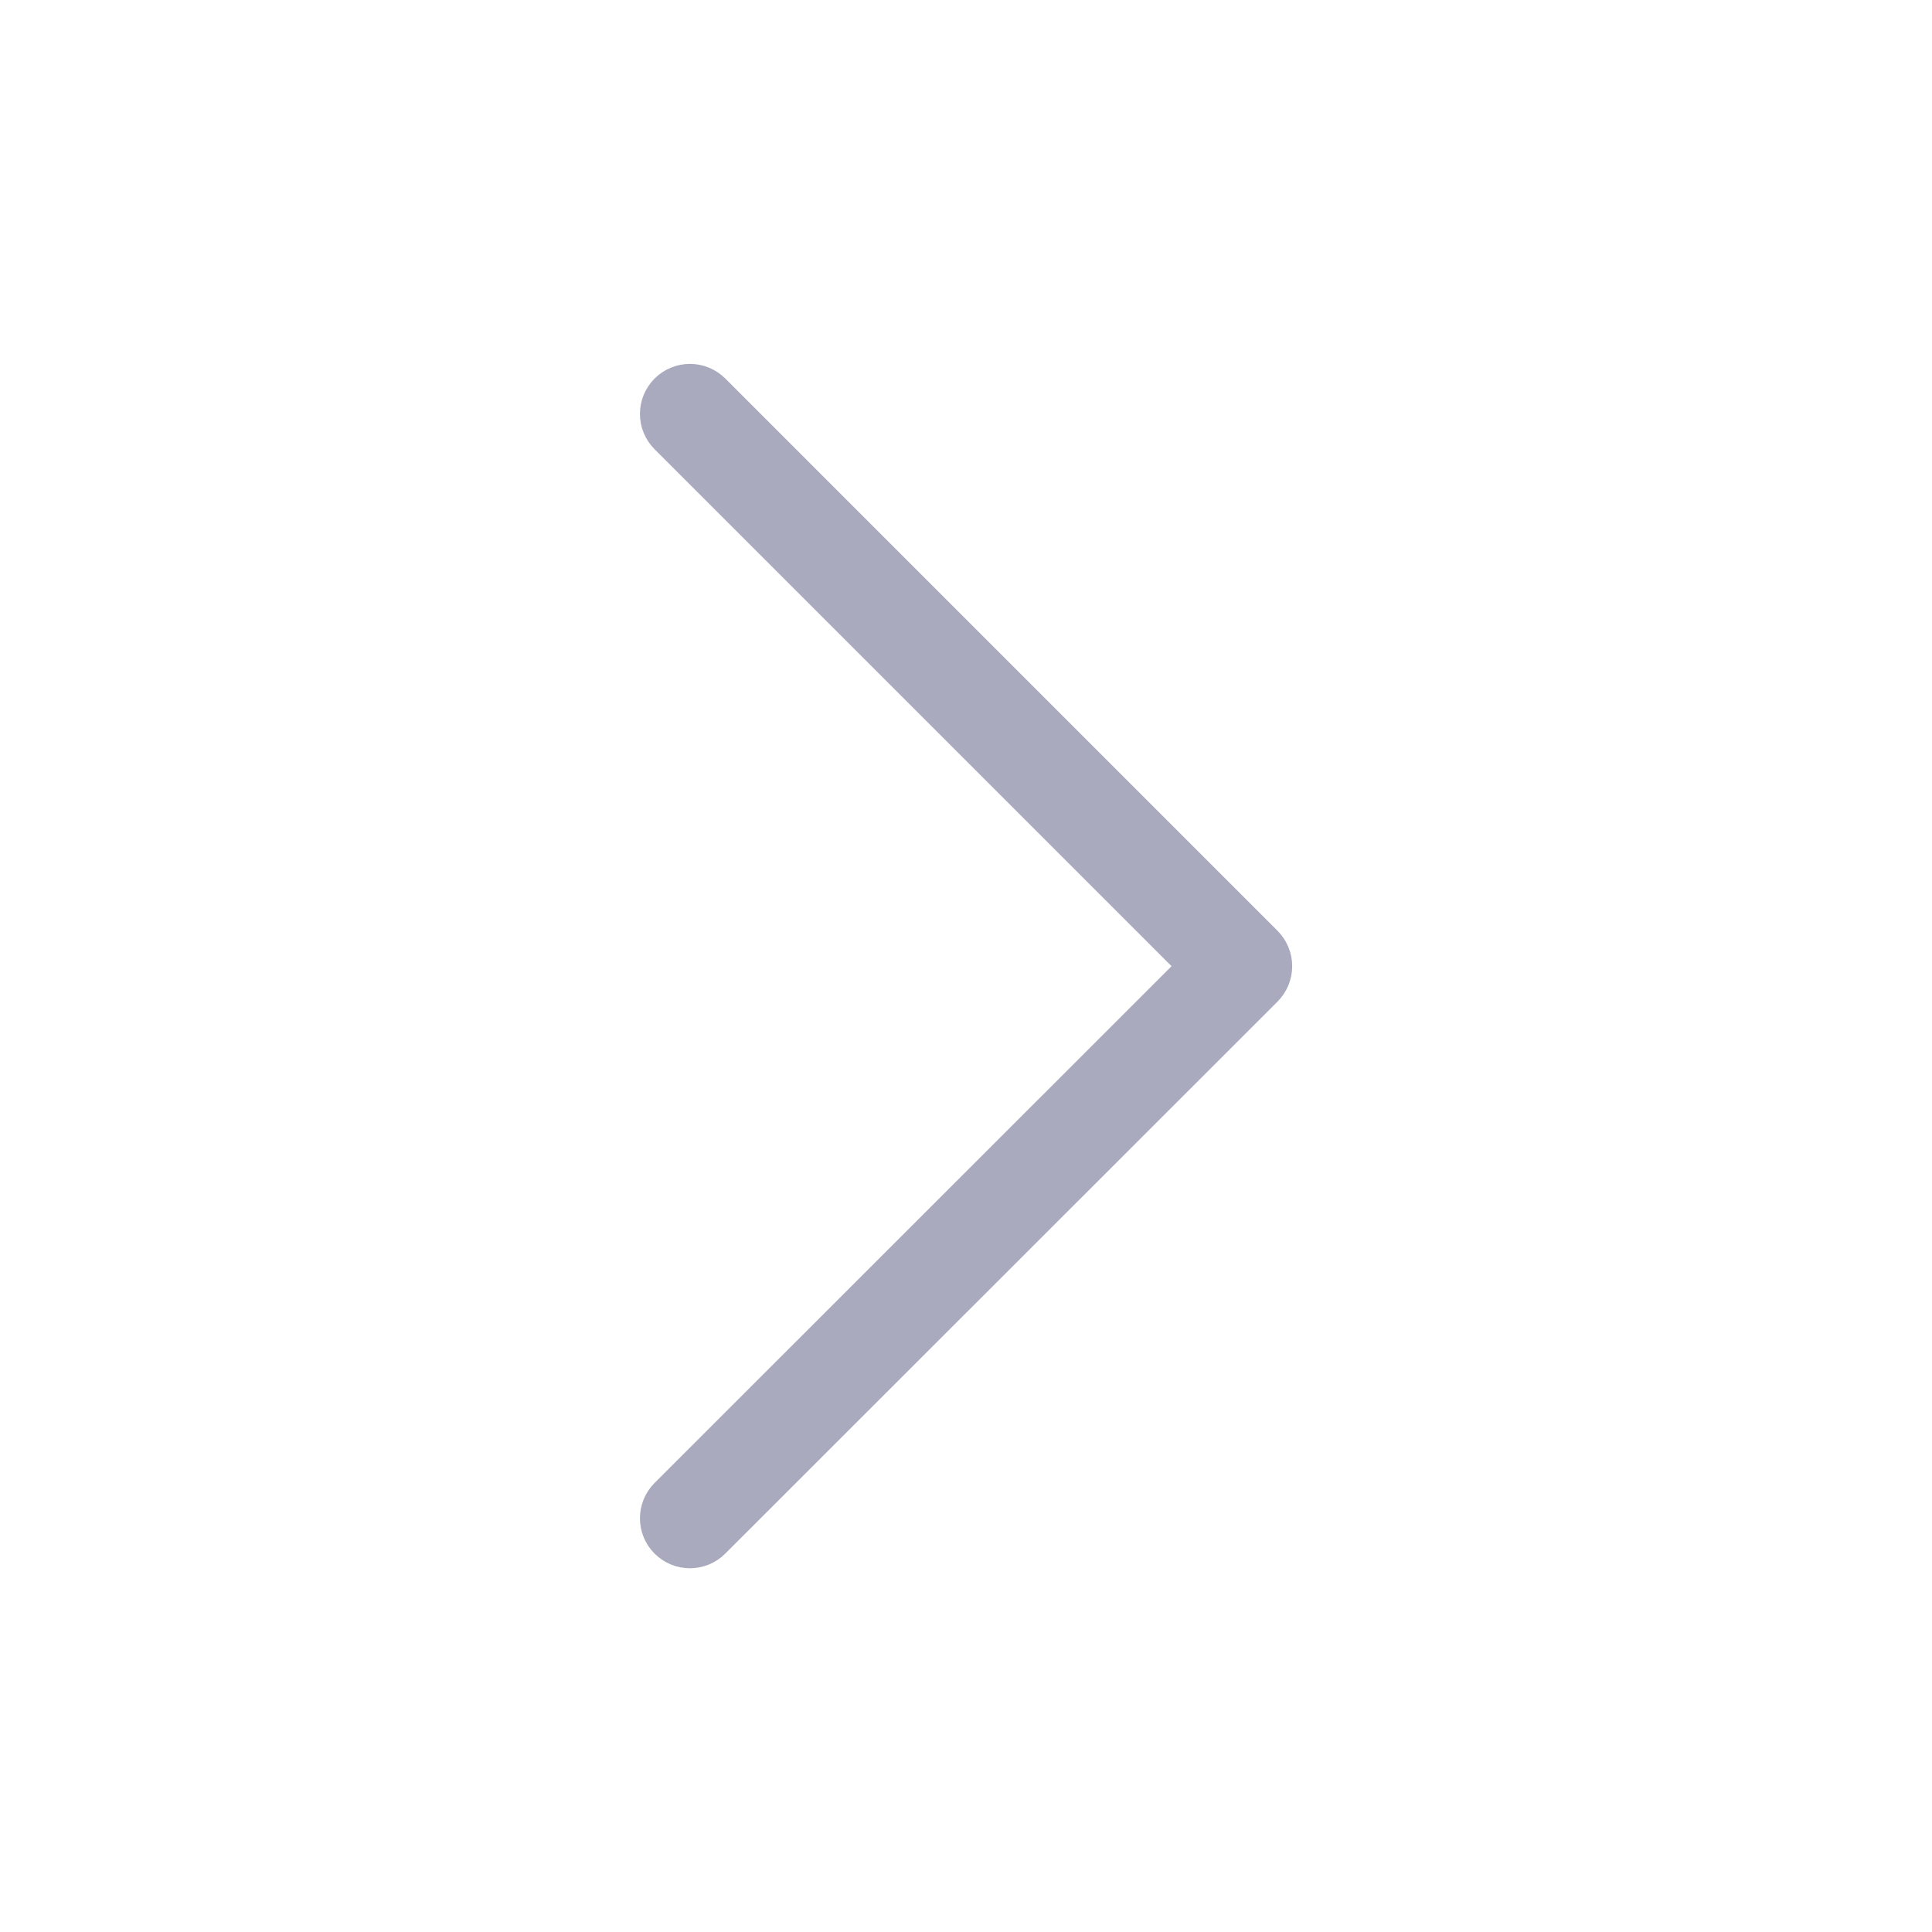
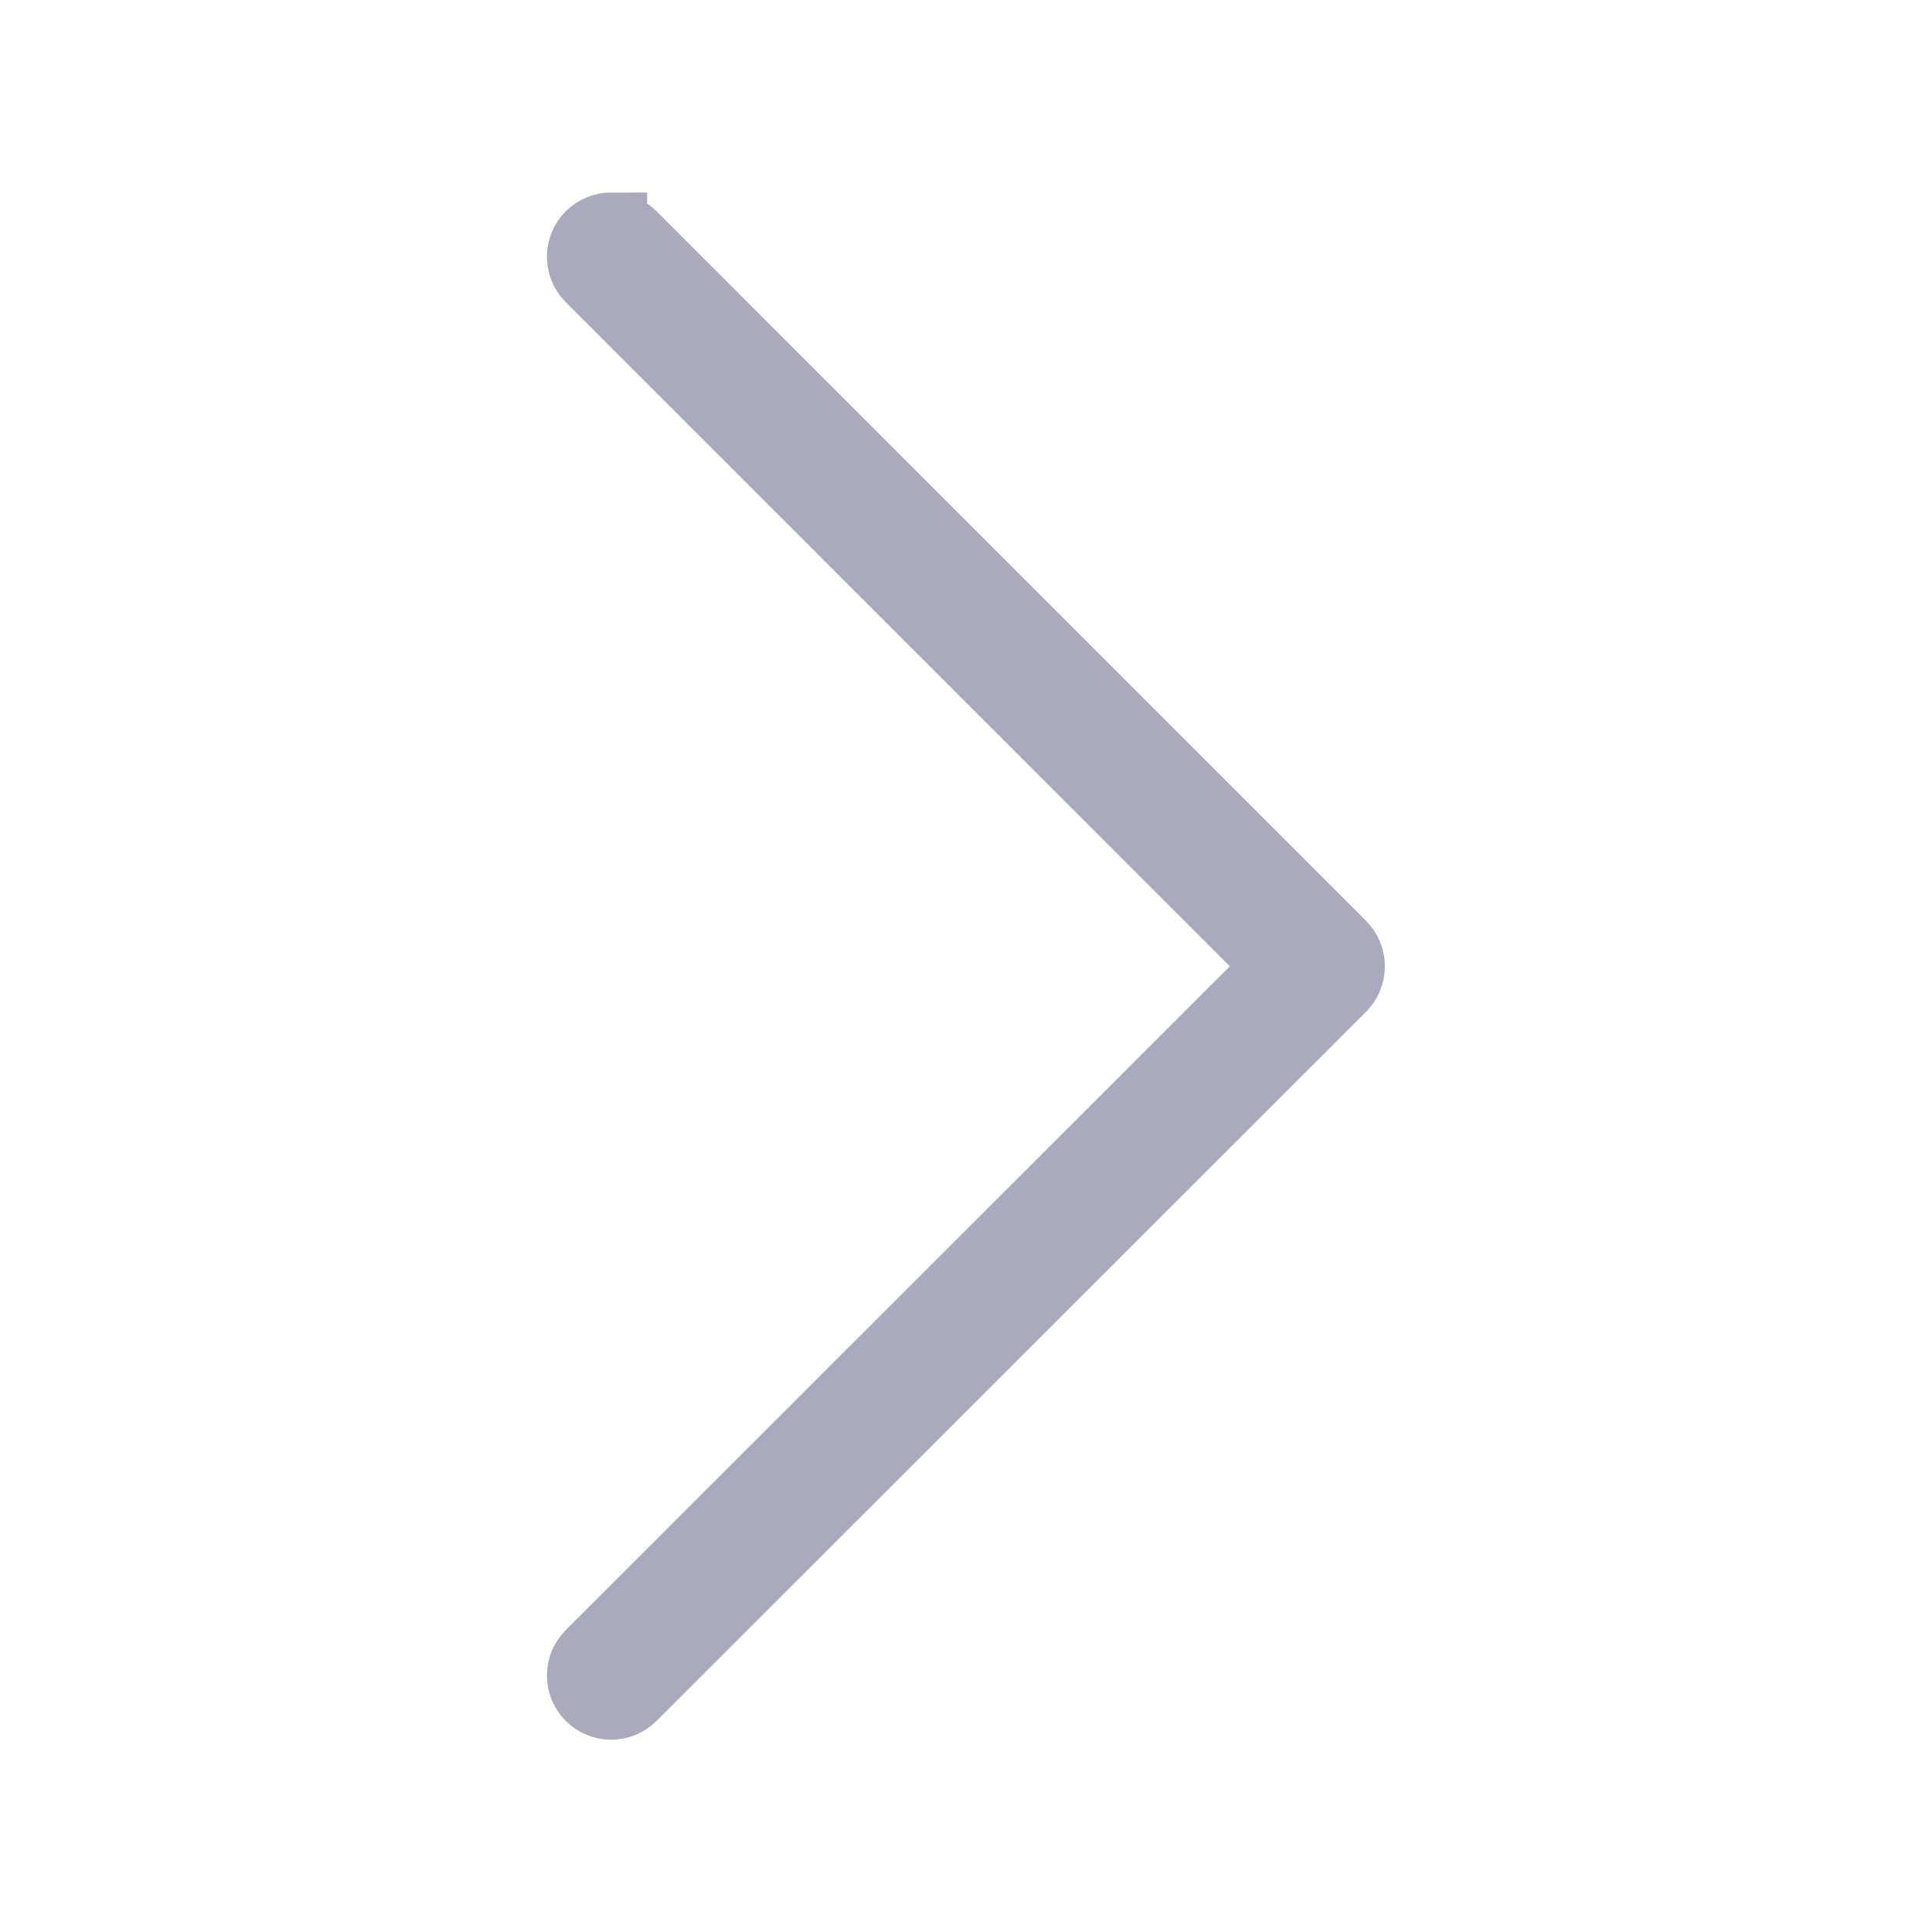
- <svg xmlns="http://www.w3.org/2000/svg" width="100" height="100" id="svg3130" version="1.1">
+ <svg xmlns="http://www.w3.org/2000/svg" width="32" height="32" id="svg3130" version="1.1">
  <defs id="defs3132" />
-   <g id="layer1" transform="translate(0,-952.3622)">
-     <path style="fill:#aaaabe;fill-opacity:1;stroke:#aaaabe;stroke-width:2.894;stroke-miterlimit:4;stroke-dasharray:none;stroke-opacity:1" id="path1159" d="m 35.711,972.644 c 0.292,0 0.584,0.112 0.807,0.333 l 28.586,28.588 c 0.212,0.214 0.333,0.504 0.333,0.807 0,0.303 -0.121,0.593 -0.333,0.807 l -28.588,28.575 c -0.445,0.445 -1.167,0.445 -1.612,0 -0.445,-0.445 -0.445,-1.167 0,-1.612 l 27.781,-27.77 -27.781,-27.781 c -0.445,-0.445 -0.445,-1.167 0,-1.612 0.224,-0.223 0.515,-0.335 0.807,-0.335 z" />
+   <g id="layer1" transform="translate(0,-1020.362)">
+     <path style="fill:#aaaabe;fill-opacity:1;stroke:#aaaabe;stroke-width:1.19;stroke-miterlimit:4;stroke-dasharray:none;stroke-opacity:1" id="path1159" d="m 10.123,1024.146 c 0.12,0 0.24,0.046 0.332,0.137 l 11.751,11.752 c 0.087,0.088 0.137,0.207 0.137,0.332 0,0.125 -0.05,0.244 -0.137,0.332 l -11.752,11.746 c -0.183,0.183 -0.48,0.183 -0.663,0 -0.183,-0.183 -0.183,-0.48 0,-0.663 L 21.211,1036.367 9.791,1024.946 c -0.183,-0.183 -0.183,-0.48 0,-0.663 0.092,-0.092 0.212,-0.138 0.332,-0.138 z" />
  </g>
</svg>
